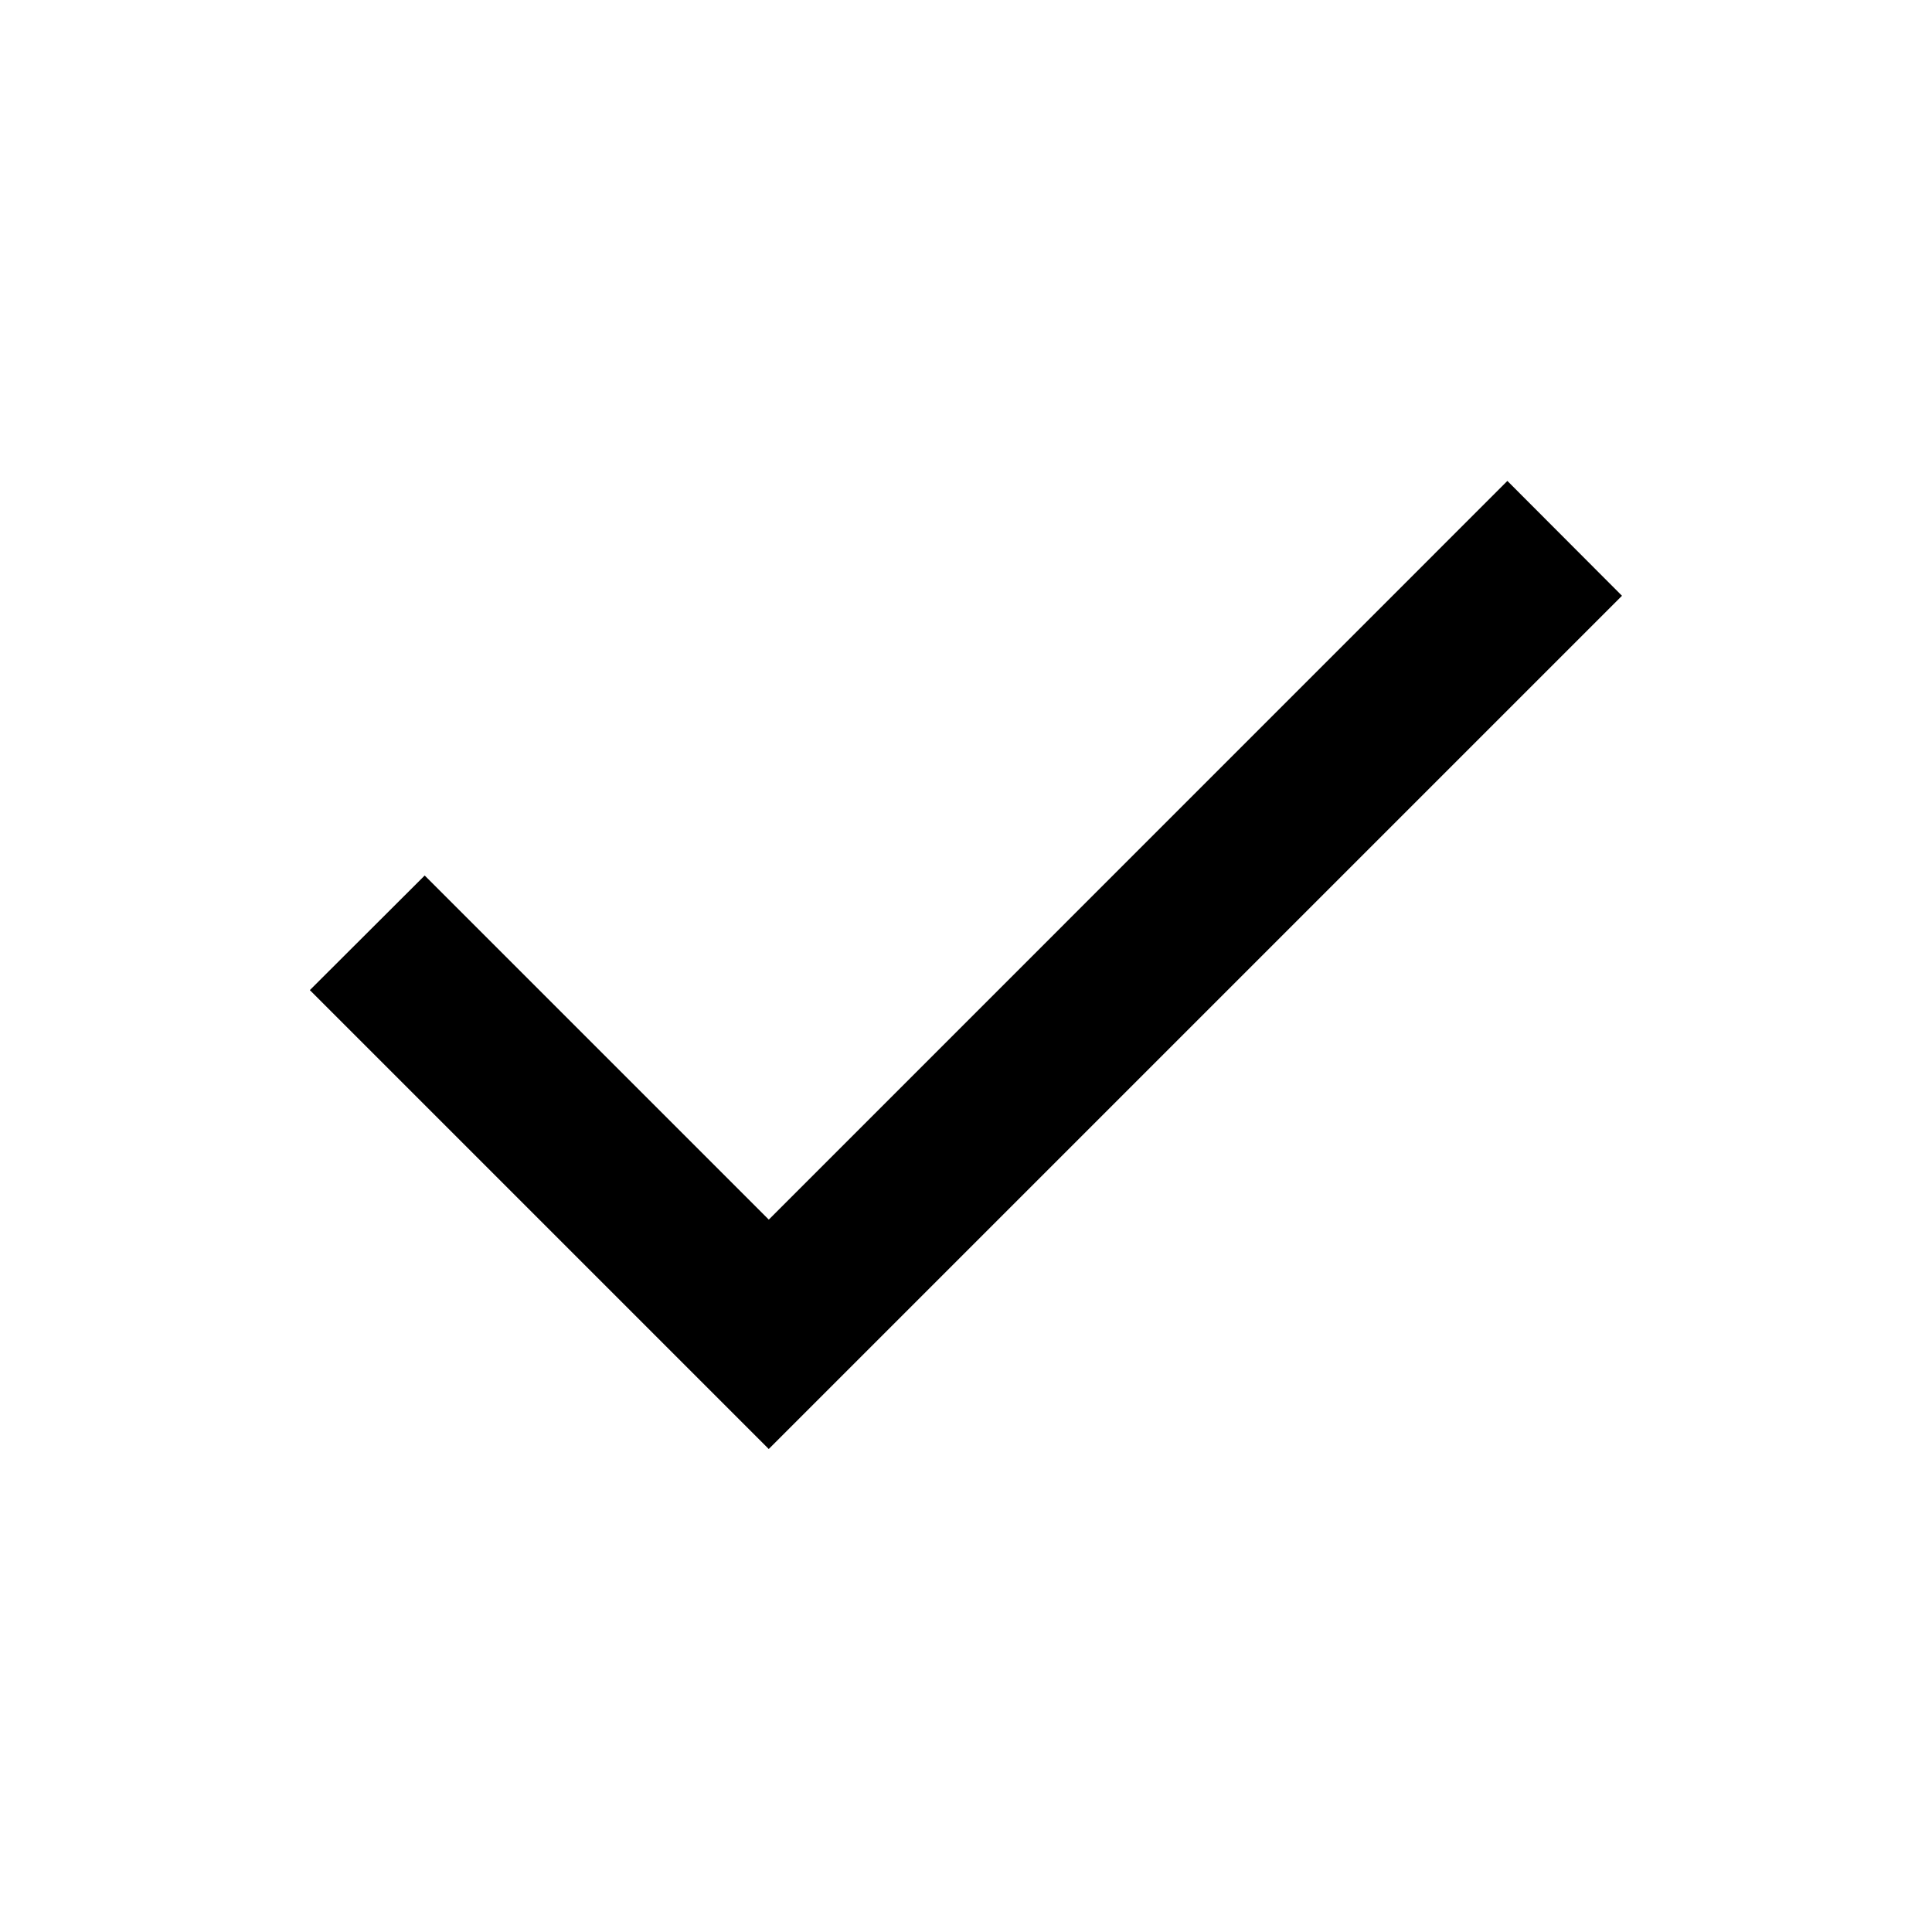
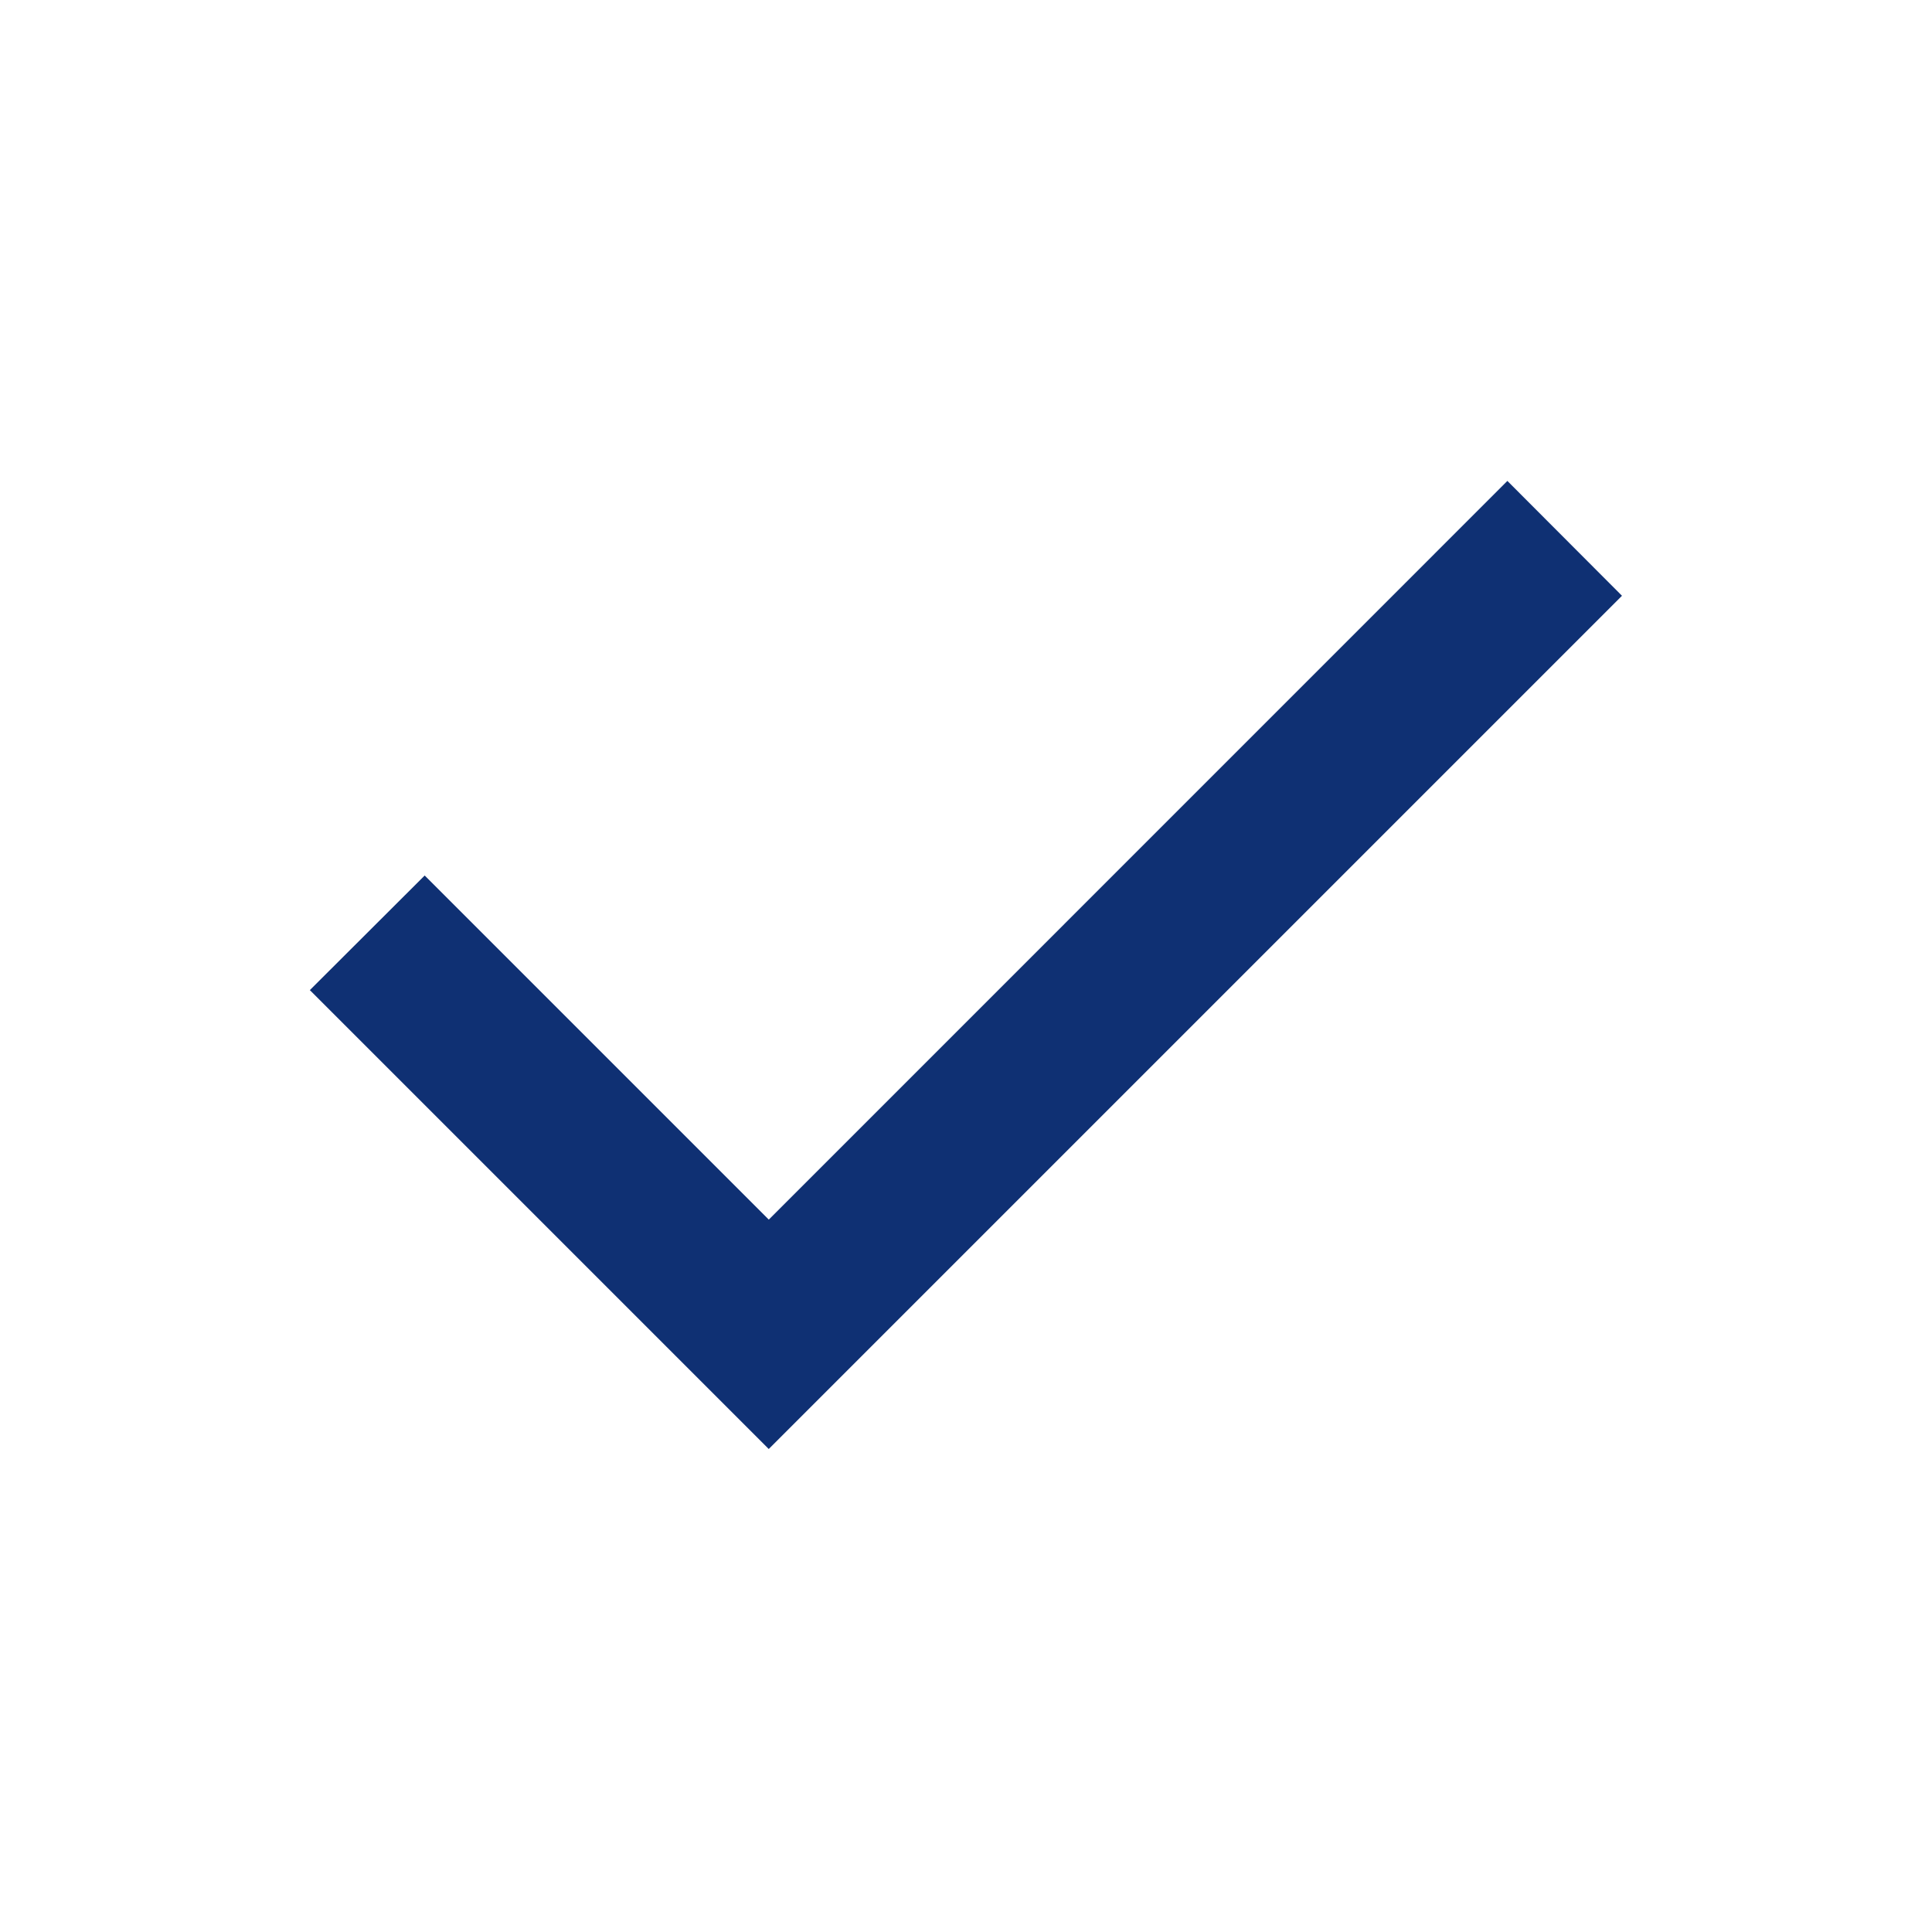
<svg xmlns="http://www.w3.org/2000/svg" width="20" height="20" viewBox="0 0 20 20" fill="none">
-   <path d="M8.312 12.979L15.604 5.686L16.084 6.167L7.958 14.293L3.915 10.25L4.396 9.77L7.605 12.979L7.958 13.332L8.312 12.979Z" fill="#1D1B20" stroke="black" />
+   <path d="M8.312 12.979L15.604 5.686L16.084 6.167L7.958 14.293L3.915 10.25L4.396 9.77L7.605 12.979L7.958 13.332L8.312 12.979Z" fill="#64A7E3" stroke="#0F3073" />
</svg>
